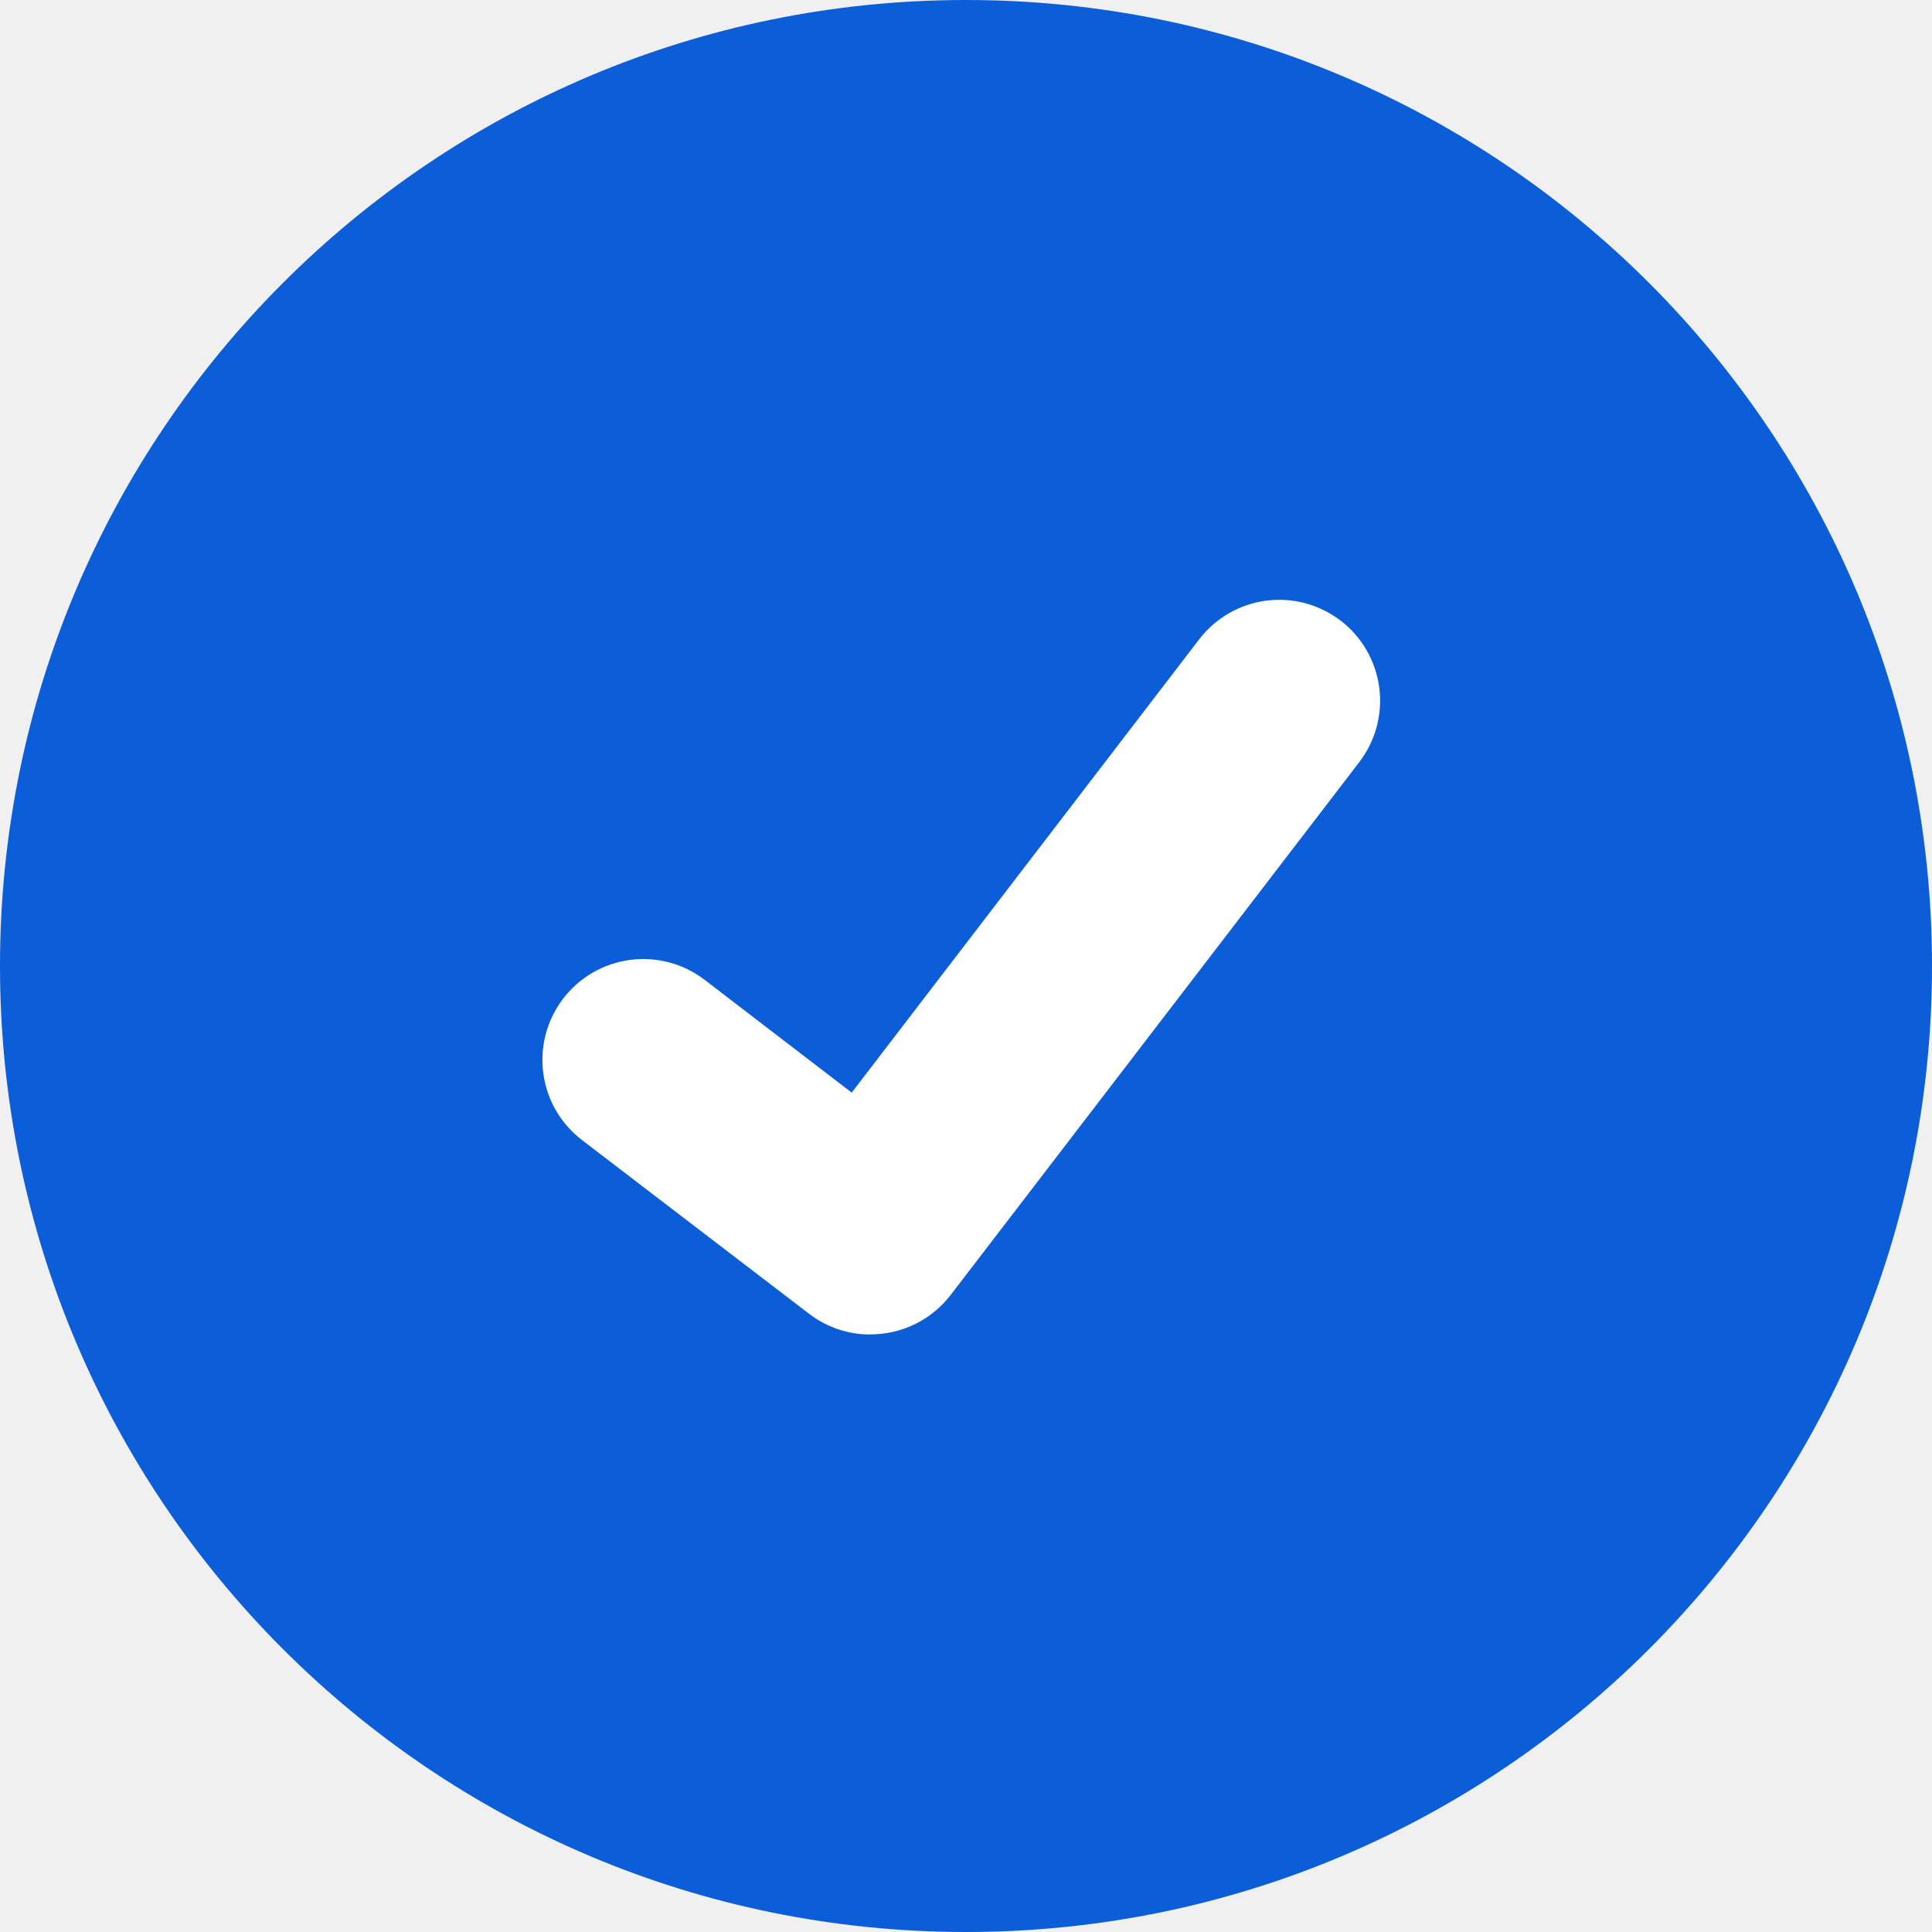
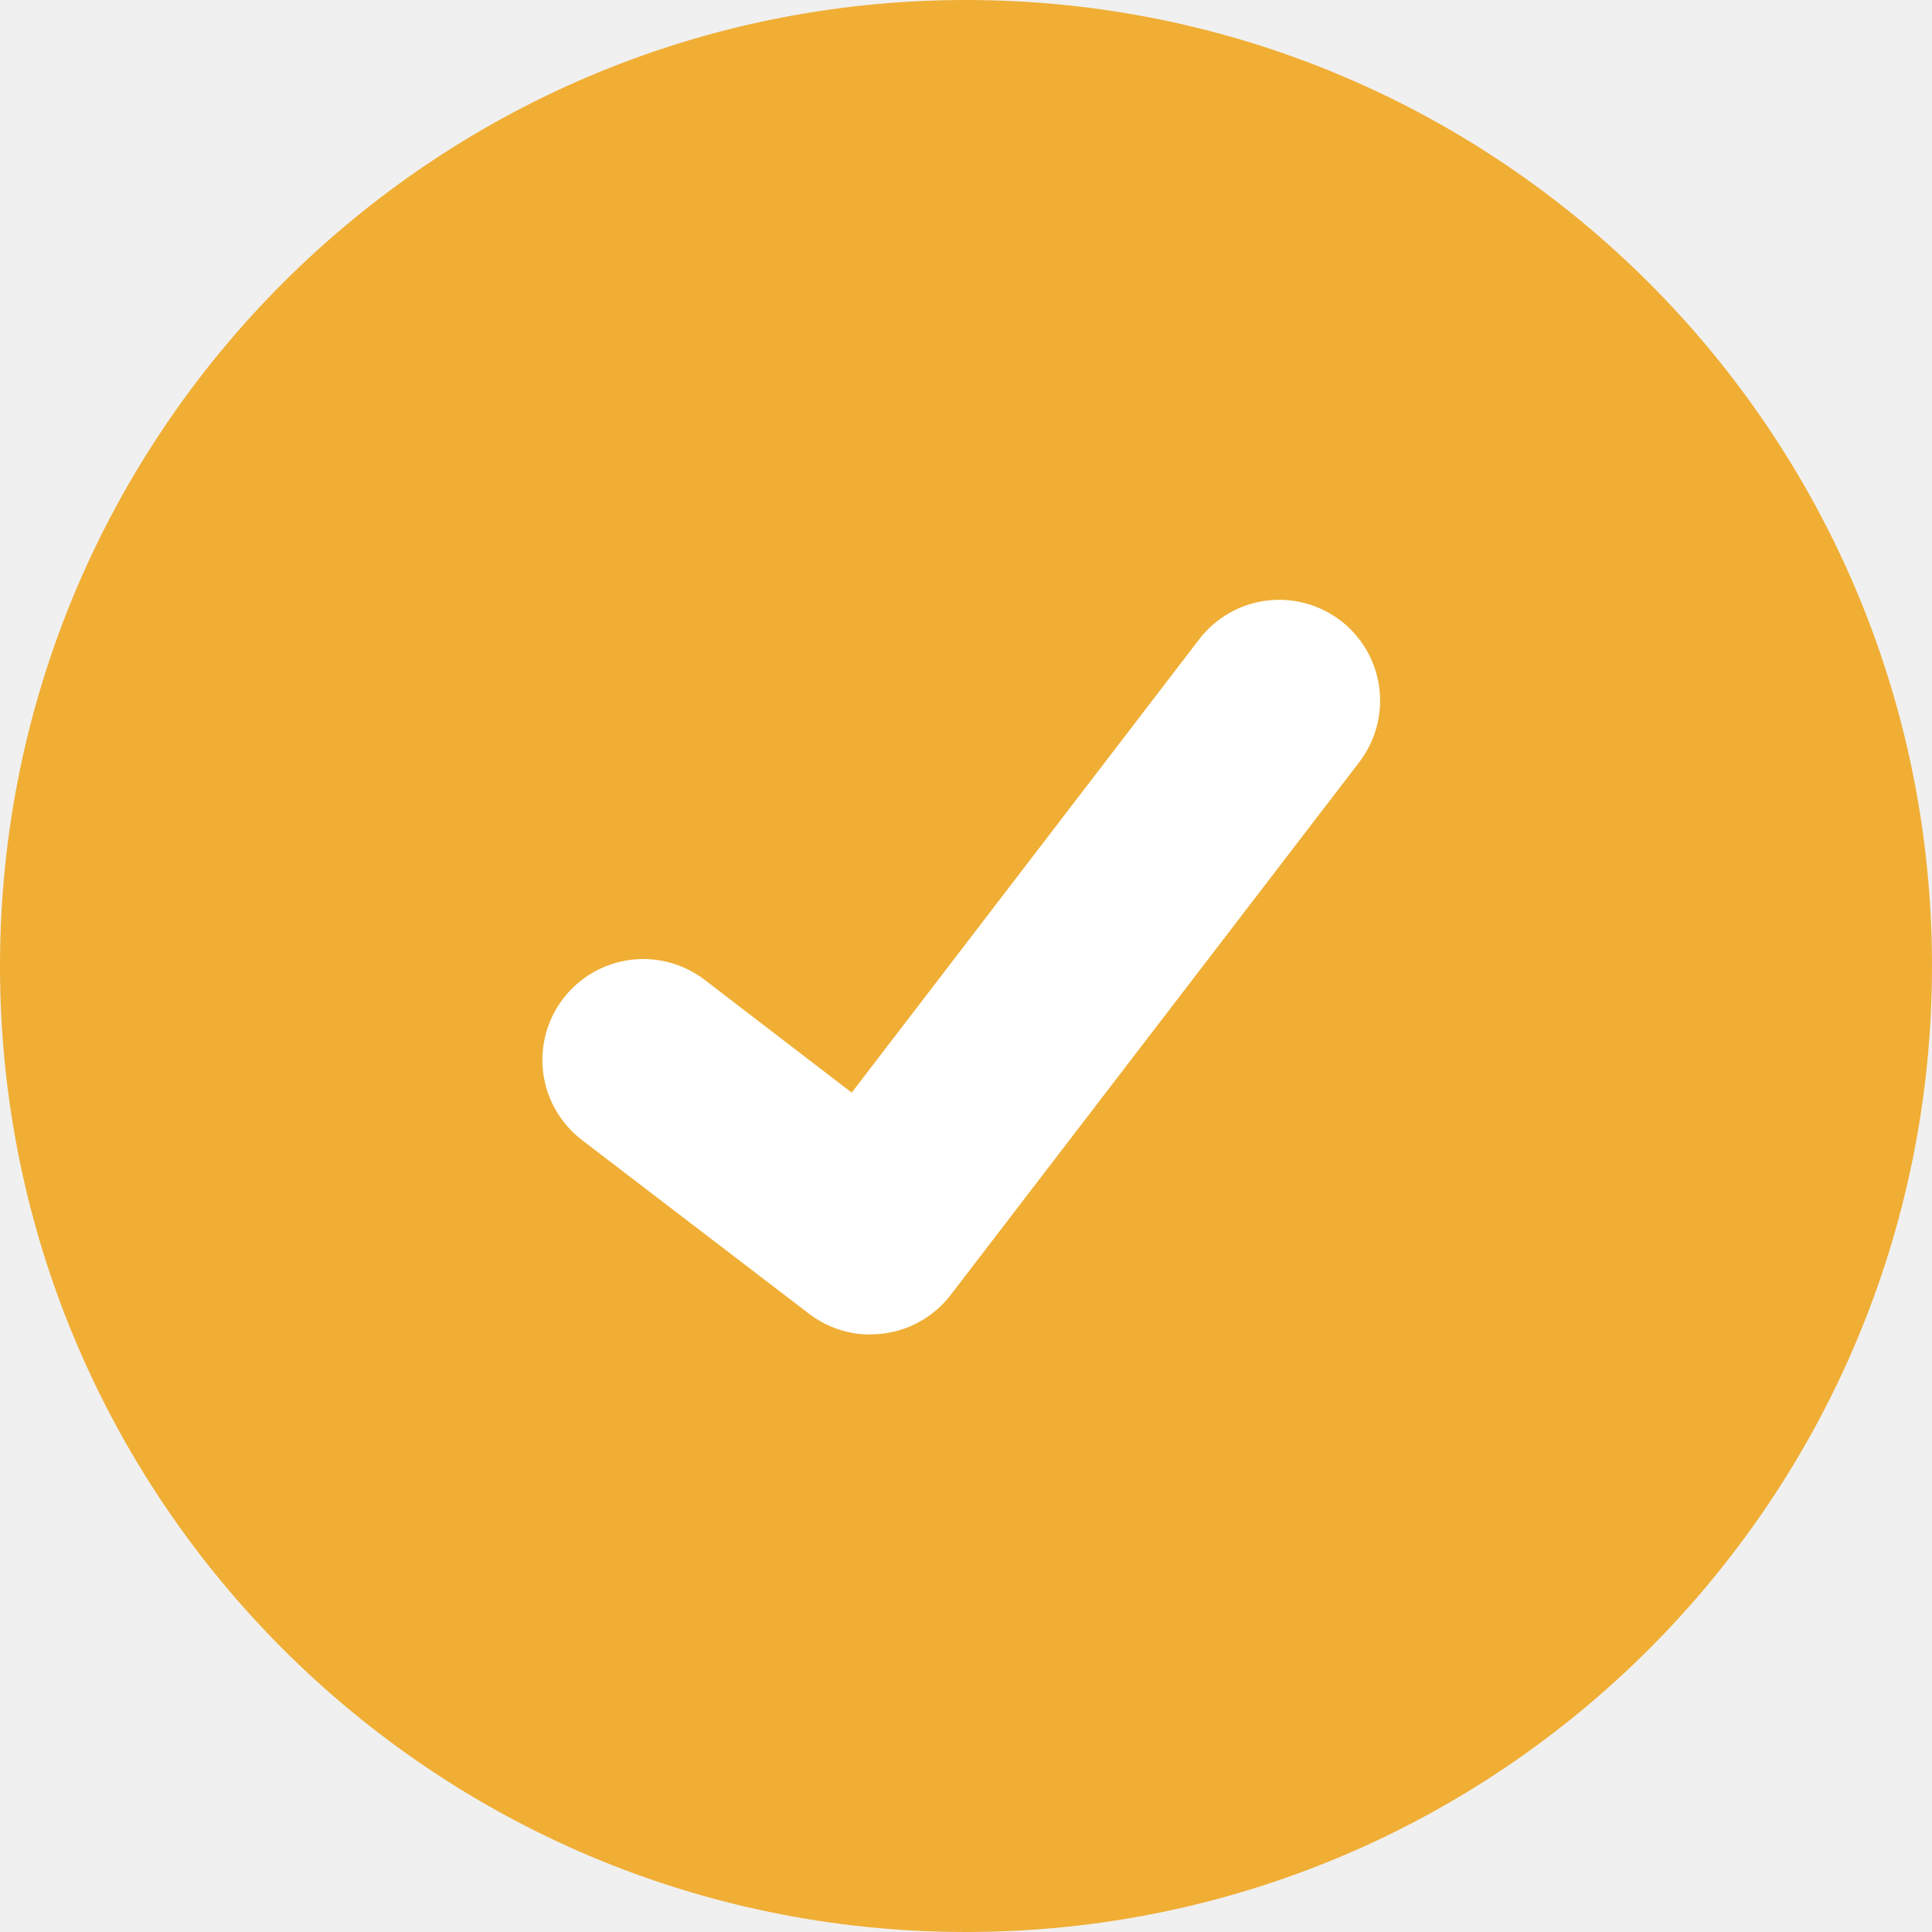
<svg xmlns="http://www.w3.org/2000/svg" width="270" height="270" viewBox="0 0 270 270" fill="none">
-   <path d="M135 270C209.558 270 270 209.558 270 135C270 60.442 209.558 0 135 0C60.442 0 0 60.442 0 135C0 209.558 60.442 270 135 270Z" fill="#0b5ed7" />
+   <path d="M135 270C209.558 270 270 209.558 270 135C270 60.442 209.558 0 135 0C60.442 0 0 60.442 0 135C0 209.558 60.442 270 135 270Z" fill="#f0ae35" />
  <path d="M121.623 186.498C118.586 186.503 115.629 185.521 113.199 183.699L113.049 183.586L81.322 159.316C79.852 158.189 78.619 156.784 77.693 155.181C76.766 153.578 76.165 151.808 75.922 149.973C75.68 148.137 75.801 146.272 76.28 144.483C76.758 142.695 77.584 141.018 78.711 139.548C79.837 138.079 81.242 136.846 82.845 135.919C84.448 134.993 86.218 134.391 88.054 134.149C89.889 133.906 91.755 134.028 93.543 134.506C95.332 134.985 97.009 135.811 98.478 136.937L119.028 152.696L167.589 89.343C168.715 87.874 170.12 86.641 171.722 85.715C173.324 84.789 175.093 84.188 176.928 83.946C178.763 83.703 180.628 83.825 182.416 84.303C184.203 84.781 185.88 85.607 187.348 86.733L187.353 86.736L187.051 87.154L187.361 86.736C190.324 89.013 192.263 92.373 192.751 96.079C193.24 99.784 192.239 103.531 189.968 106.499L132.849 180.983C131.528 182.699 129.829 184.088 127.884 185.042C125.939 185.995 123.801 186.488 121.635 186.482L121.623 186.498Z" fill="white" />
</svg>
